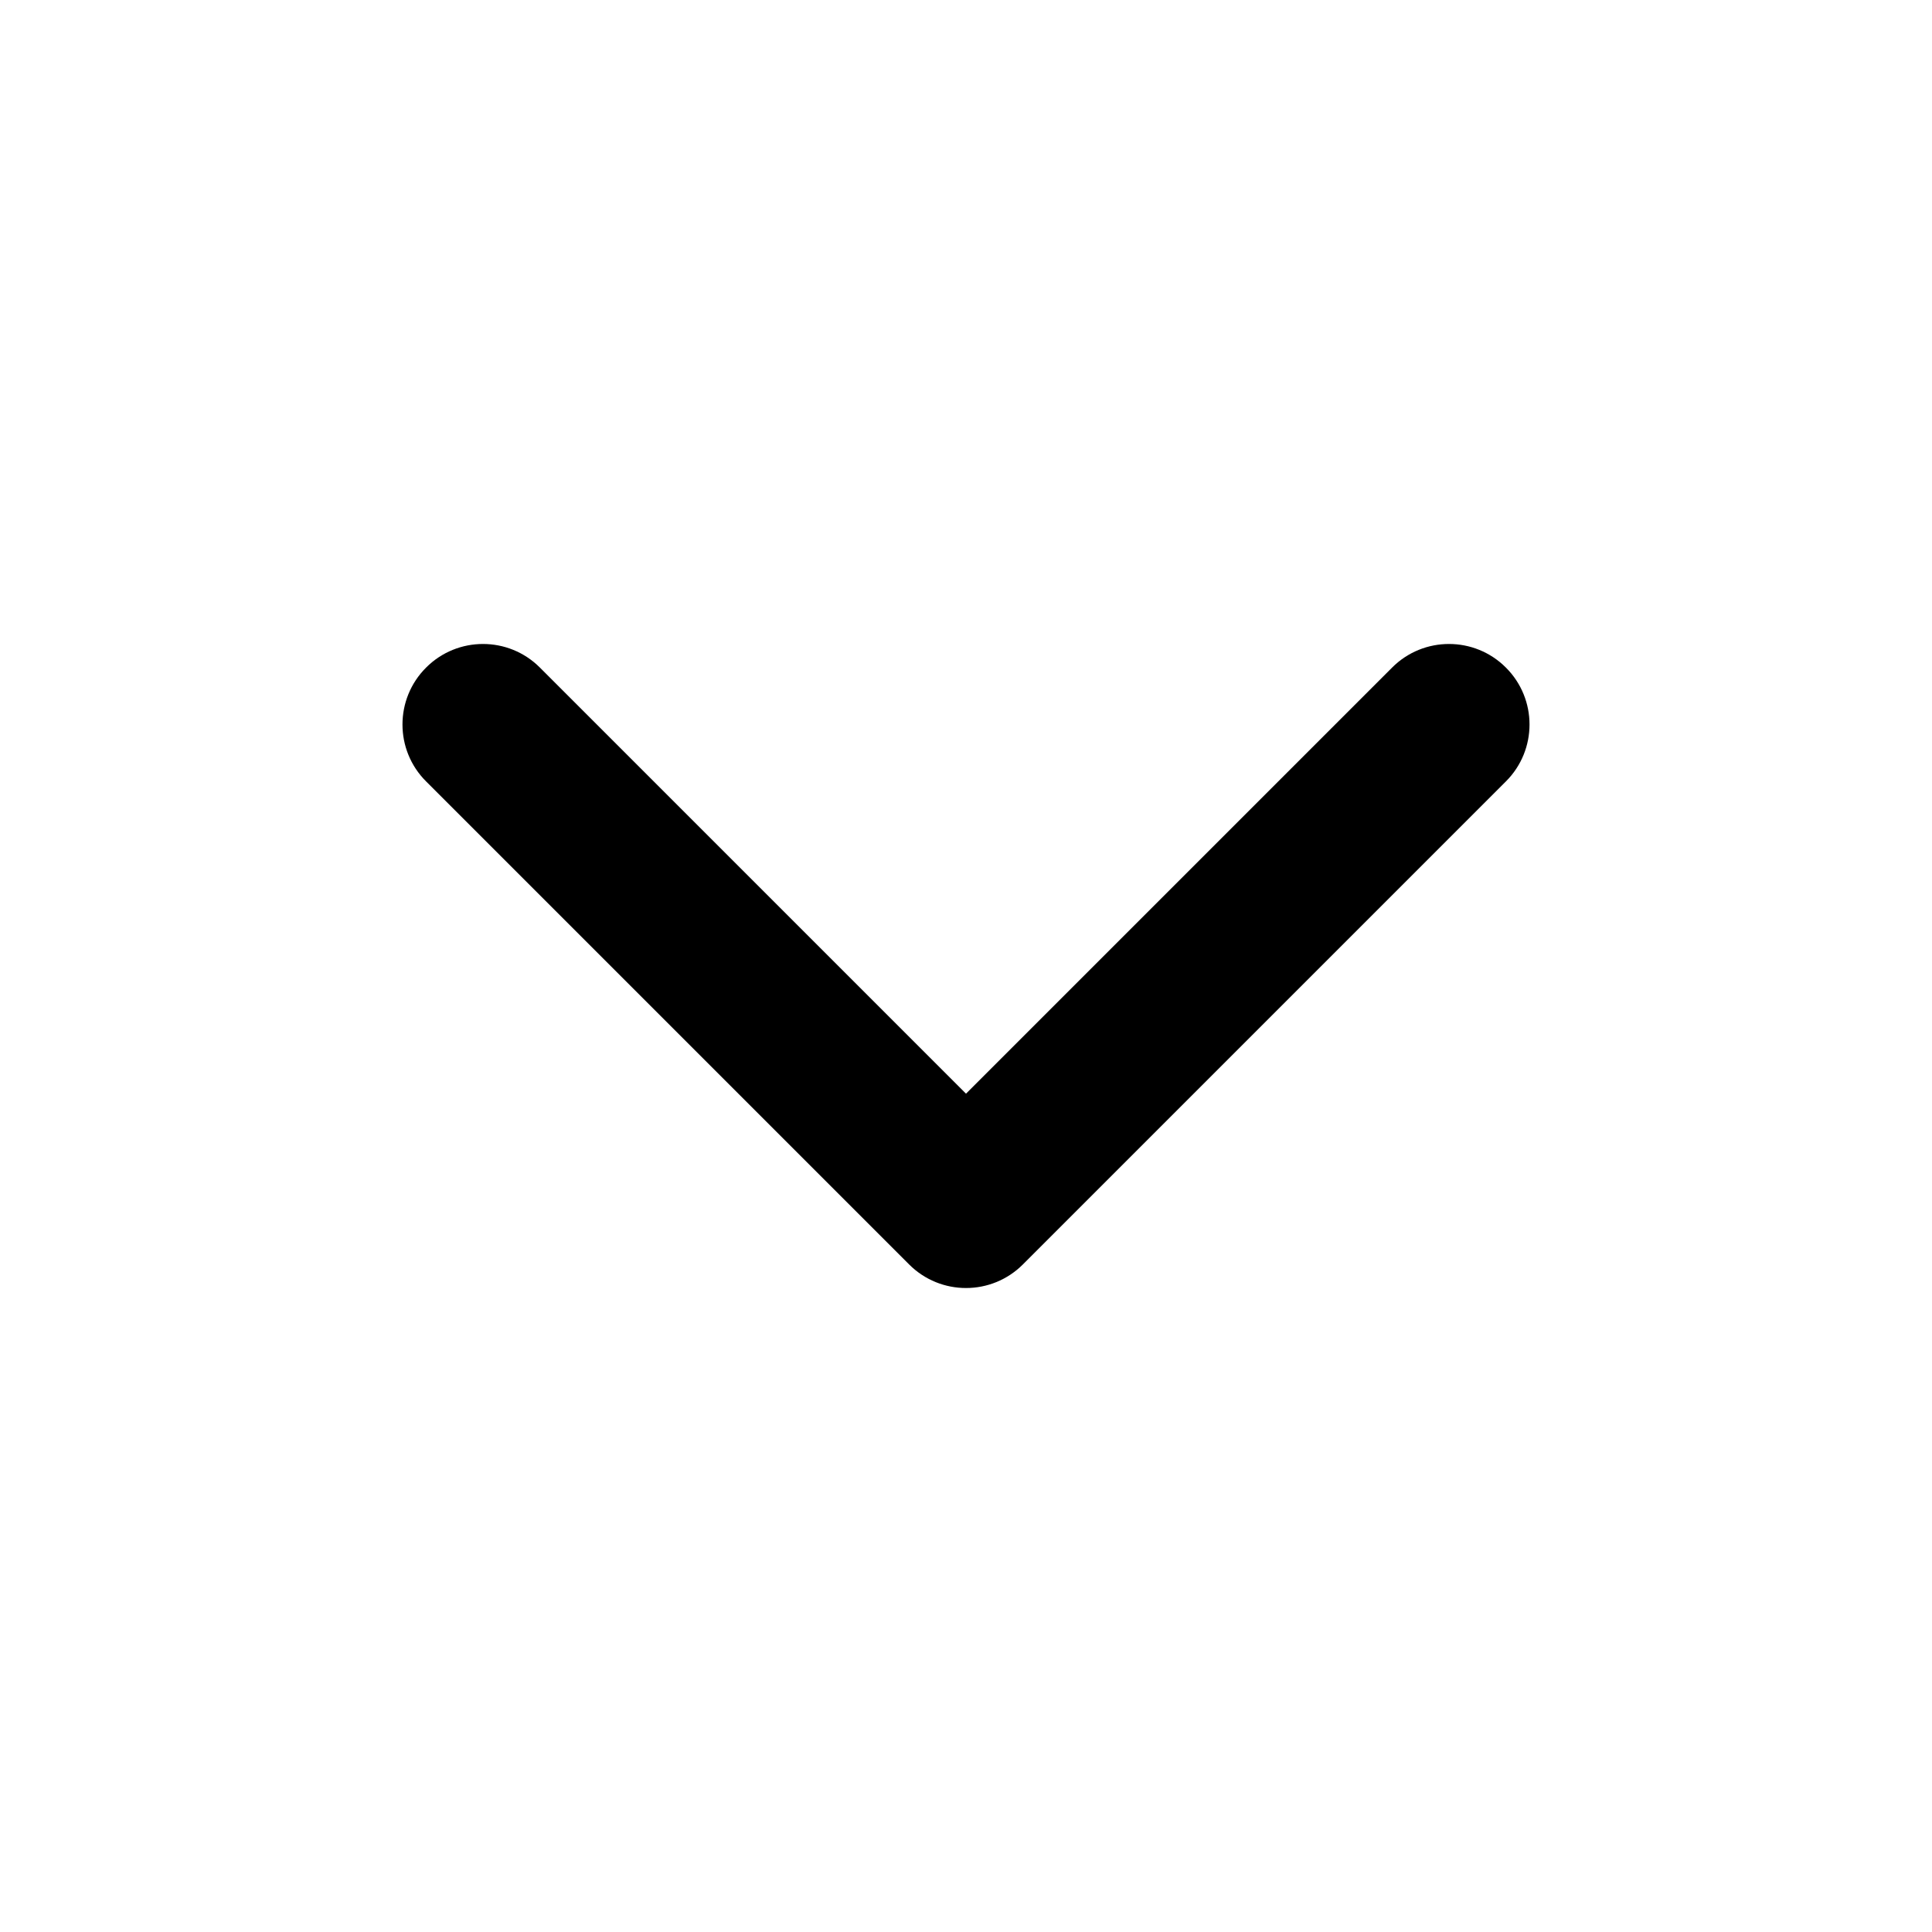
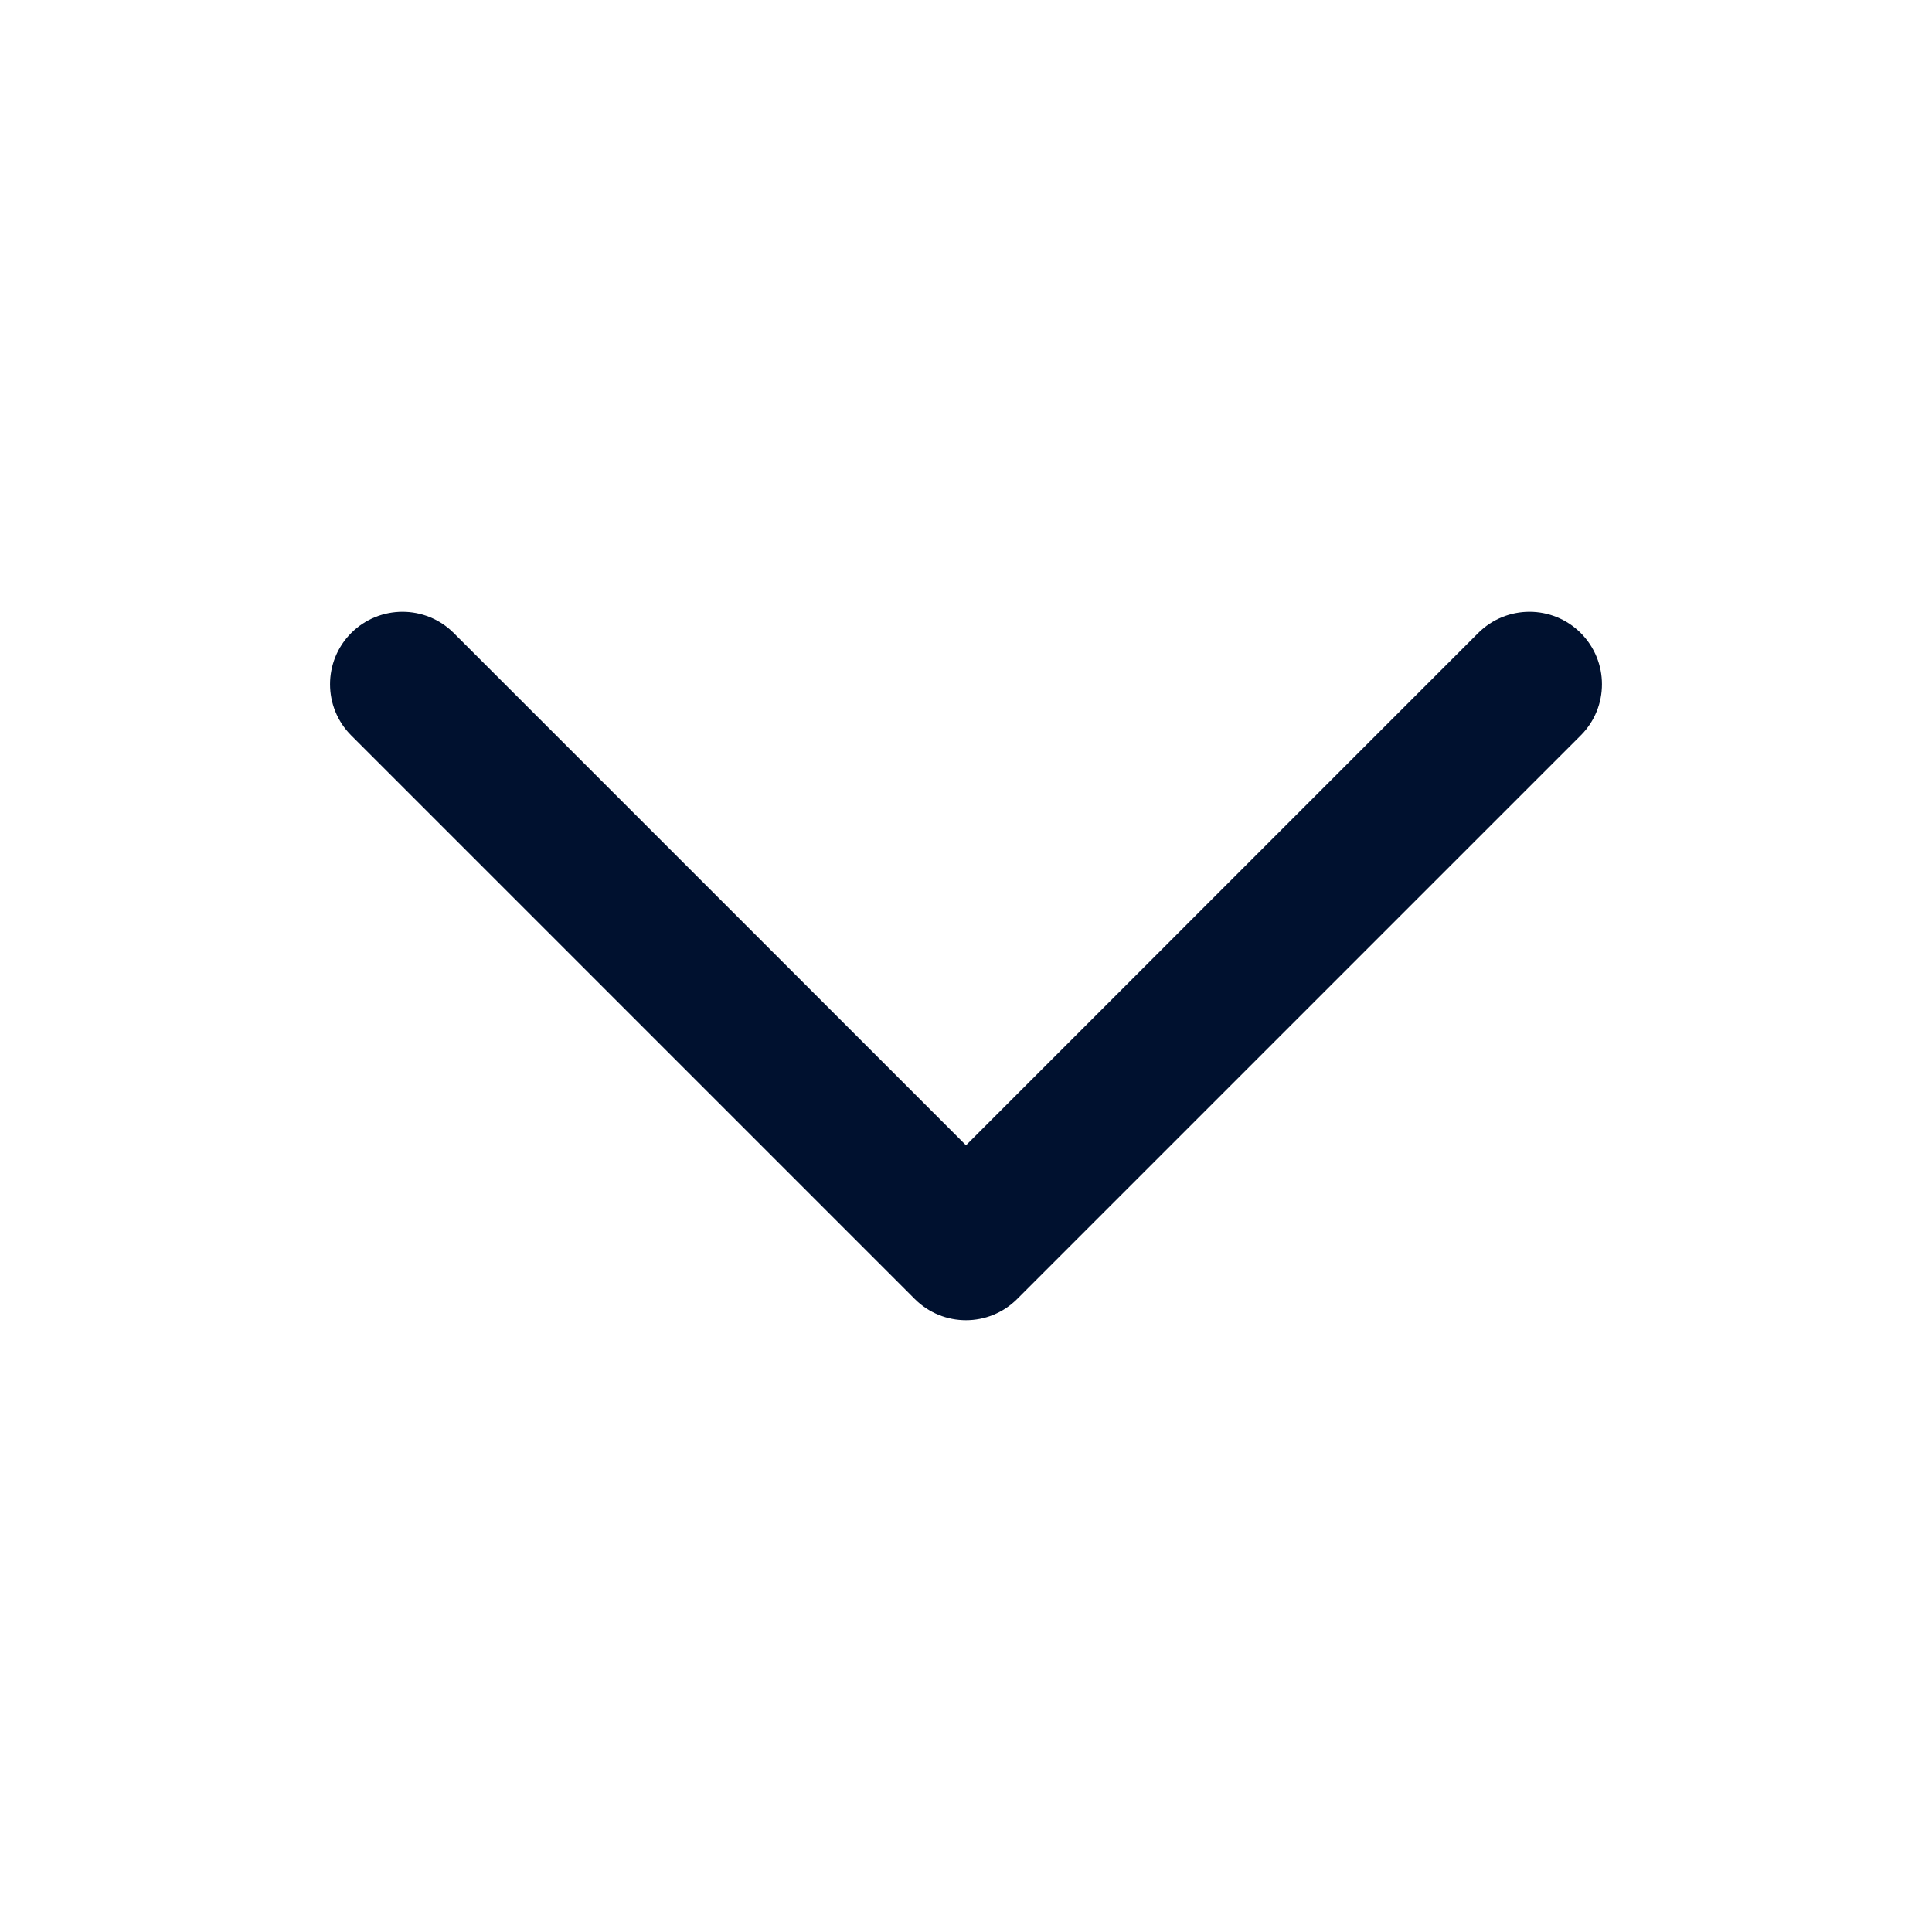
<svg xmlns="http://www.w3.org/2000/svg" width="24" height="24" viewBox="0 0 24 24" fill="none">
-   <path fill-rule="evenodd" clip-rule="evenodd" d="M5.293 8.293C5.683 7.902 6.317 7.902 6.707 8.293L12 13.586L17.293 8.293C17.683 7.902 18.317 7.902 18.707 8.293C19.098 8.683 19.098 9.317 18.707 9.707L12.707 15.707C12.317 16.098 11.683 16.098 11.293 15.707L5.293 9.707C4.902 9.317 4.902 8.683 5.293 8.293Z" fill="black" />
+   <path fill-rule="evenodd" clip-rule="evenodd" d="M4.363 7.863C4.715 7.512 5.285 7.512 5.636 7.863L12 14.227L18.363 7.863C18.715 7.512 19.285 7.512 19.636 7.863C19.988 8.215 19.988 8.785 19.636 9.136L12.636 16.136C12.284 16.488 11.715 16.488 11.363 16.136L4.363 9.136C4.012 8.785 4.012 8.215 4.363 7.863Z" fill="#00112F" />
</svg>
